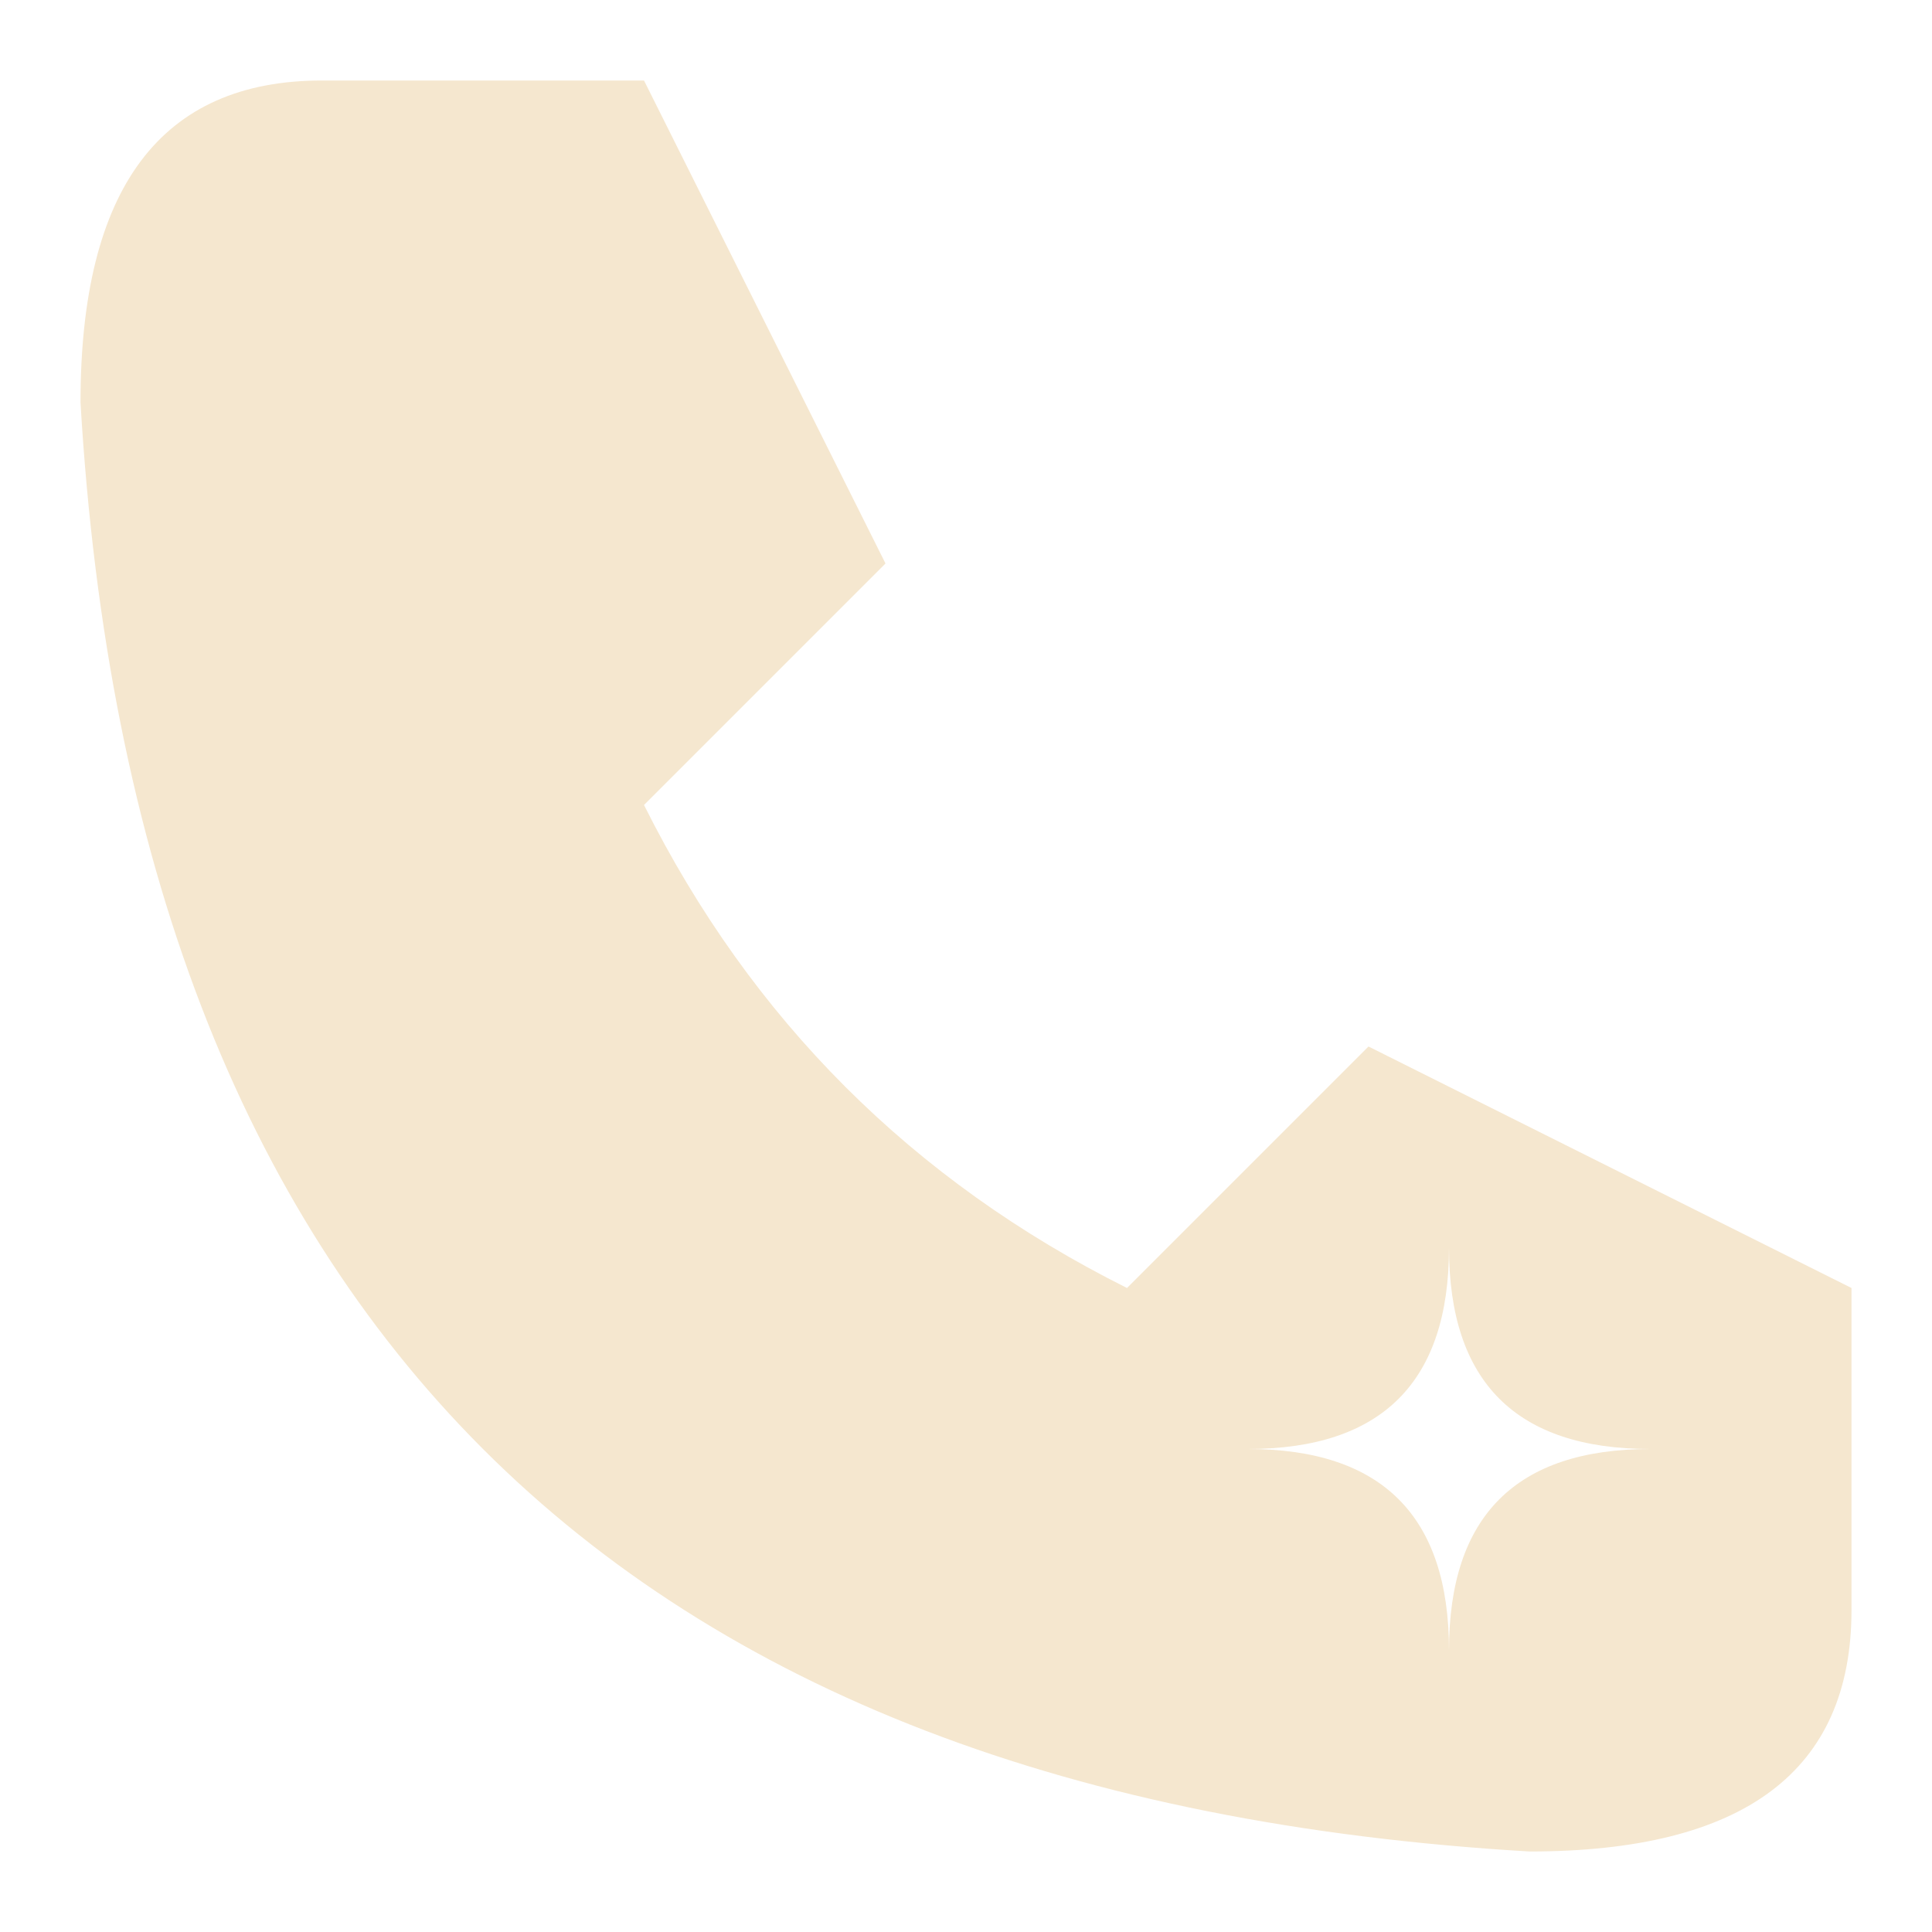
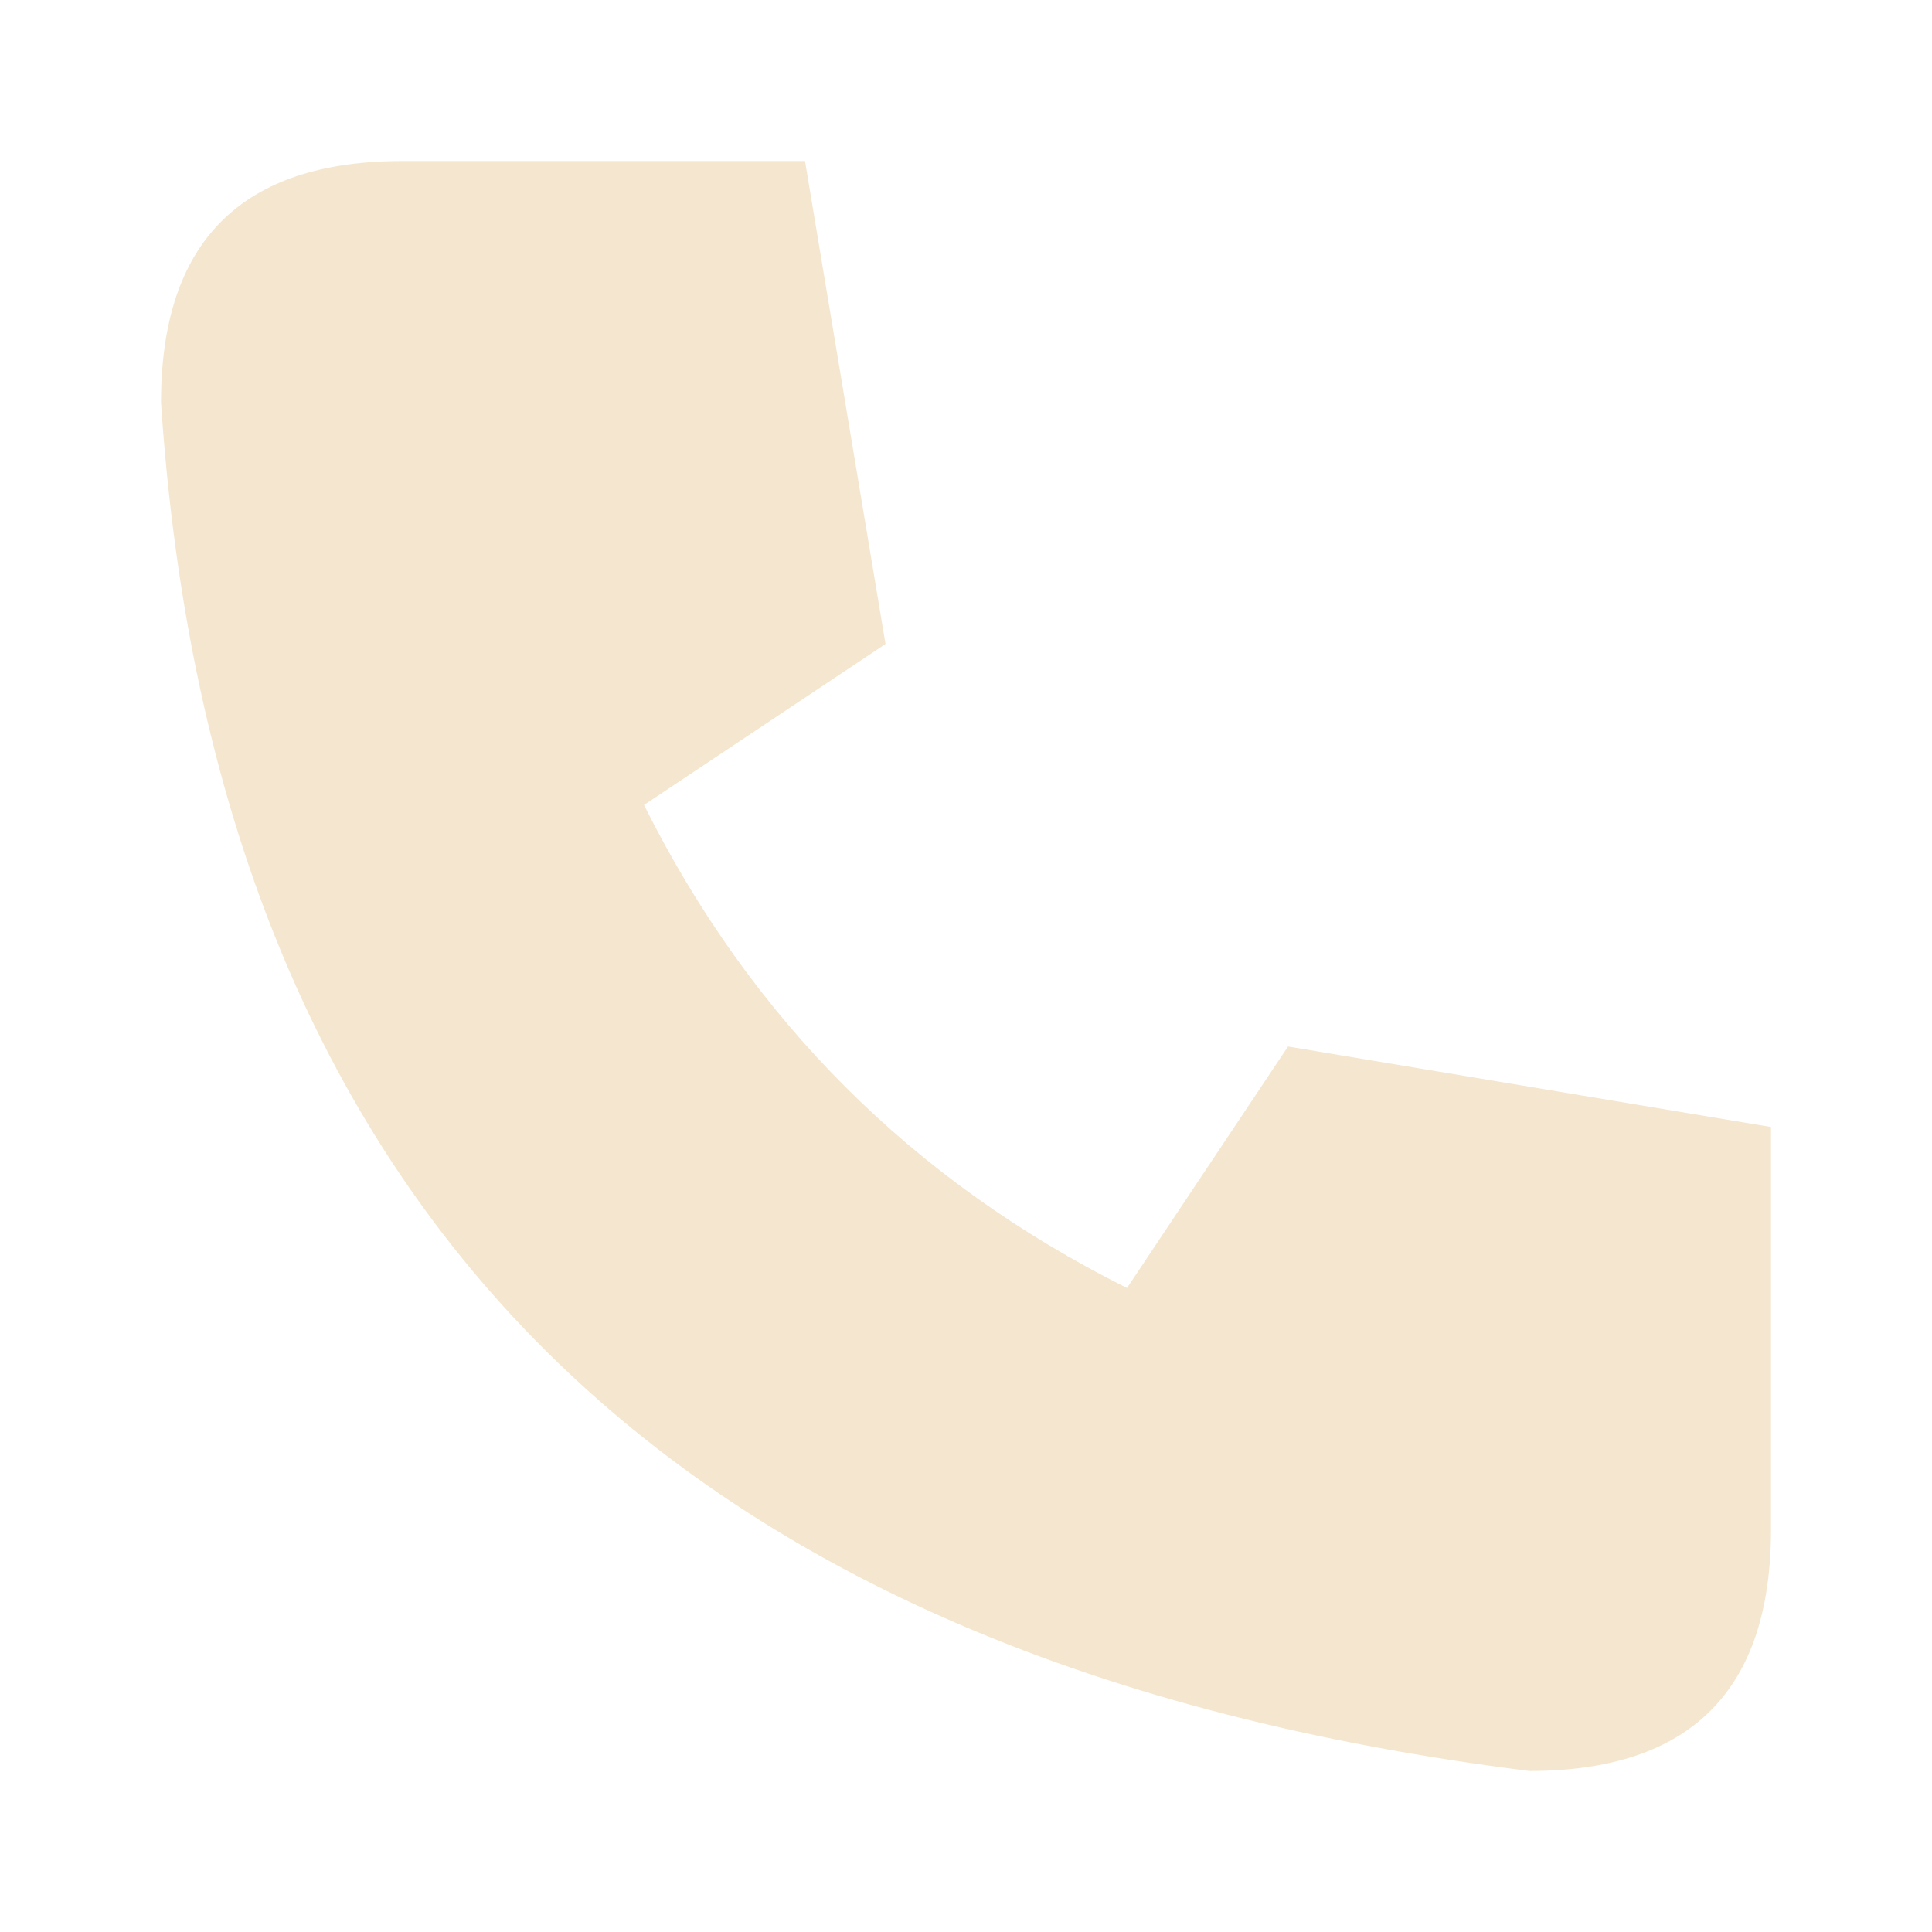
<svg xmlns="http://www.w3.org/2000/svg" viewBox="0 0 24 24">
-   <path fill="#f5e7cf" fill-rule="evenodd" d="M4 1h4l3 6-3 3q2 4 6 6l3-3 6 3v4q0 3-4 3Q2 22 1 5q0-4 3-4zM18 15.5q0 2.5 2.5 2.5q-2.5 0-2.5 2.5q0-2.5-2.5-2.5q2.5 0 2.5-2.5z" />
+   <path fill="#f5e7cf" fill-rule="evenodd" d="M5 2h5l1 6-3 2q2 4 6 6l2-3 6 1v5q0 3-3 3Q3 20 2 5q0-3 3-3z" />
  <path fill="none" stroke="#f5e7cf" stroke-width="2" stroke-linecap="round" stroke-linejoin="round" d="" />
  <path fill="none" stroke="#b9d3c0" stroke-width="2" stroke-linecap="round" d="" />
</svg>
